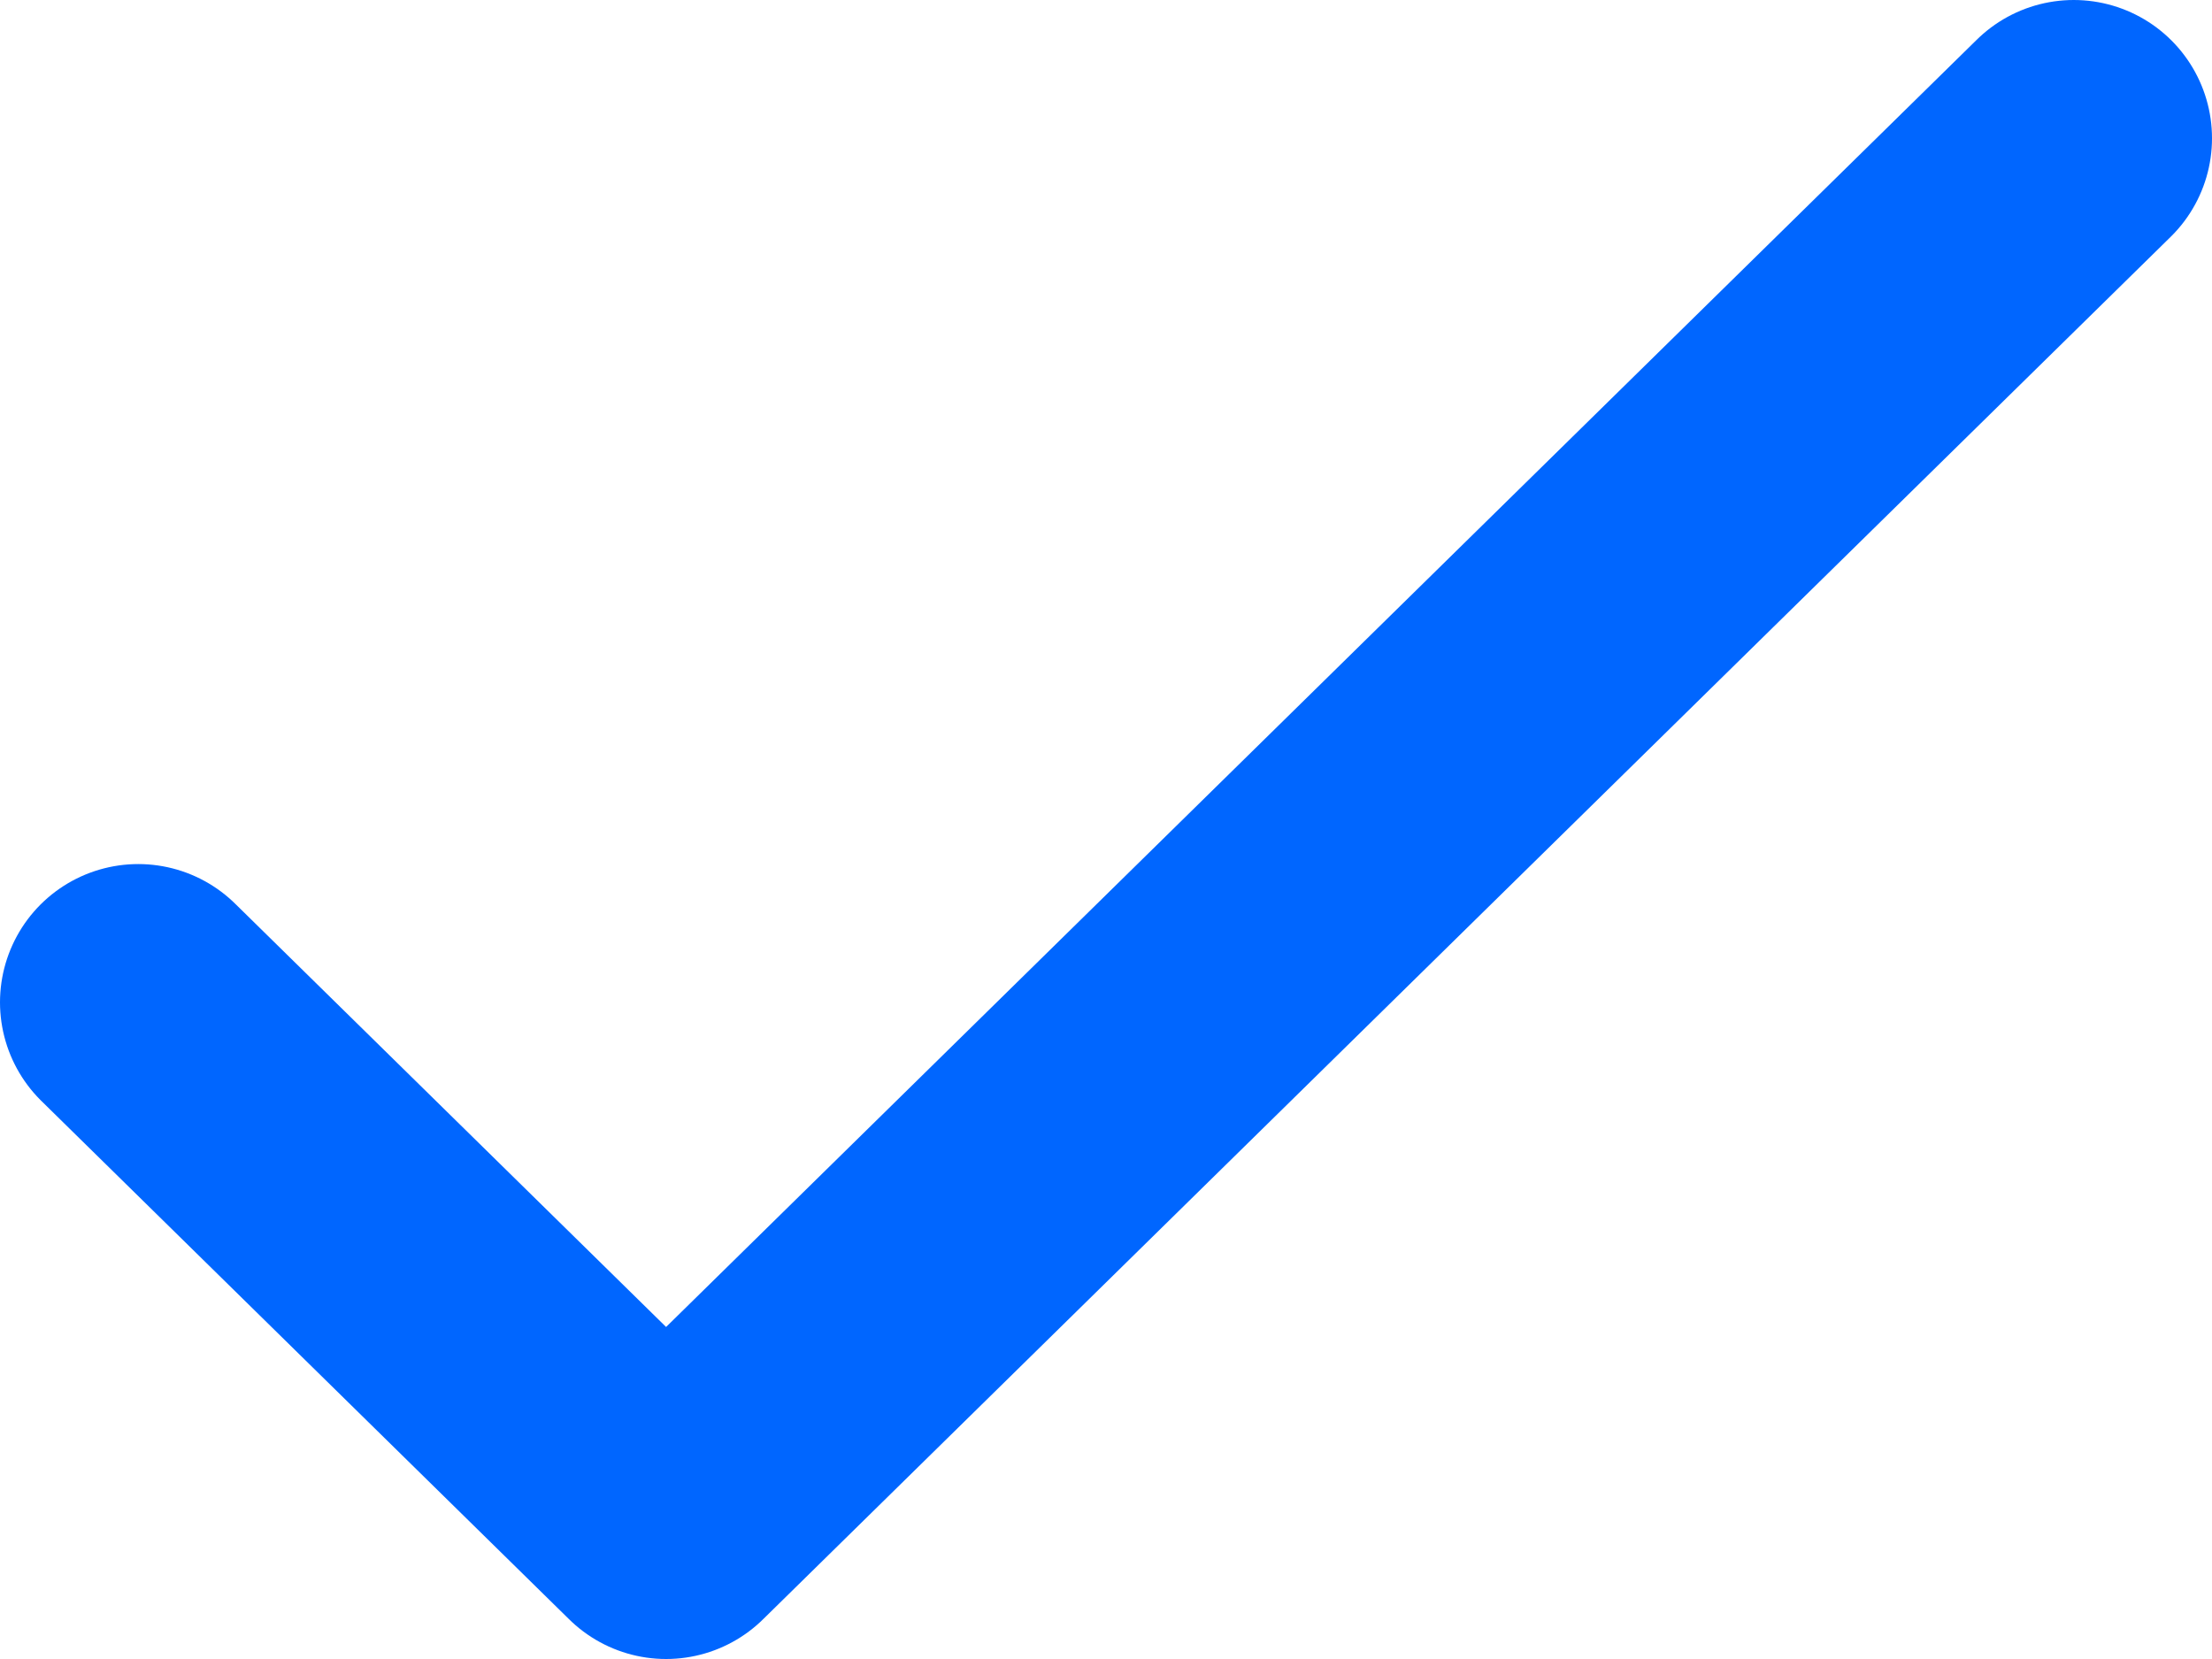
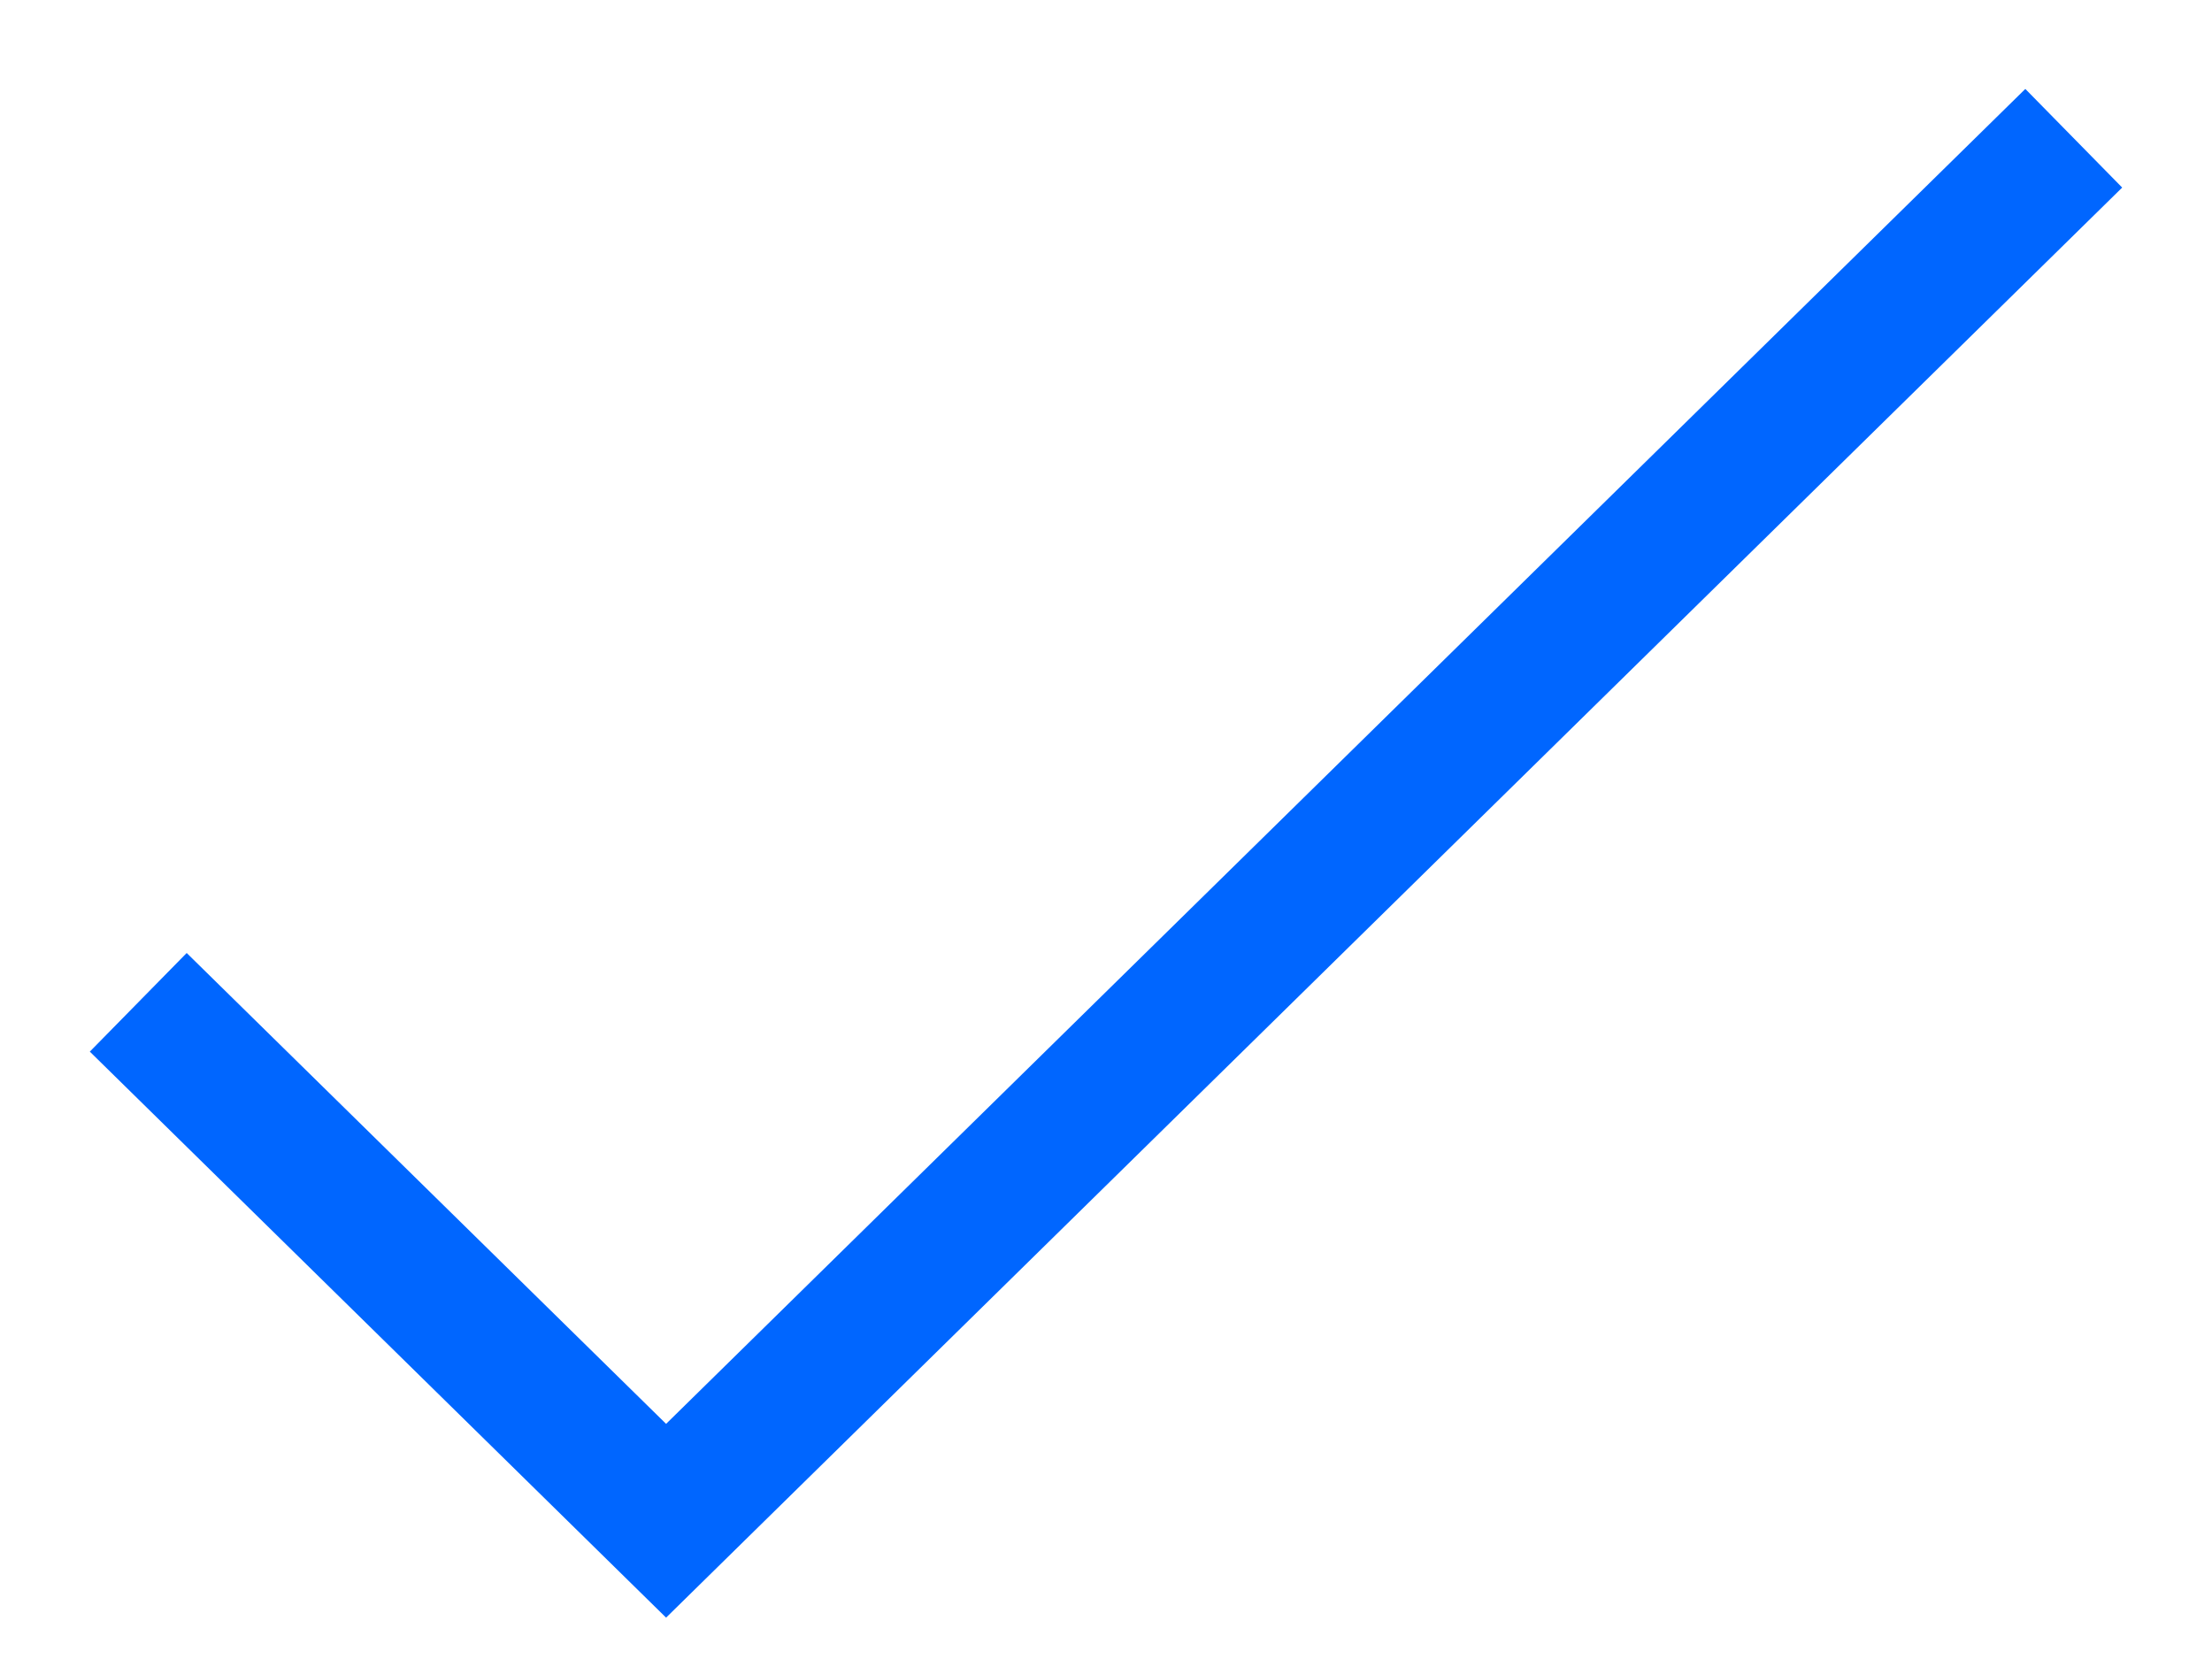
<svg xmlns="http://www.w3.org/2000/svg" width="16" height="12" viewBox="0 0 16 12" fill="none">
-   <path d="M1 7.25L4.818 11L15 1" stroke="#0066FF" stroke-width="2" stroke-linecap="round" stroke-linejoin="round" />
+   <path d="M1 7.25L4.818 11L15 1" stroke="#0066FF" strokeWidth="2" strokeLinecap="round" strokeLinejoin="round" />
</svg>
